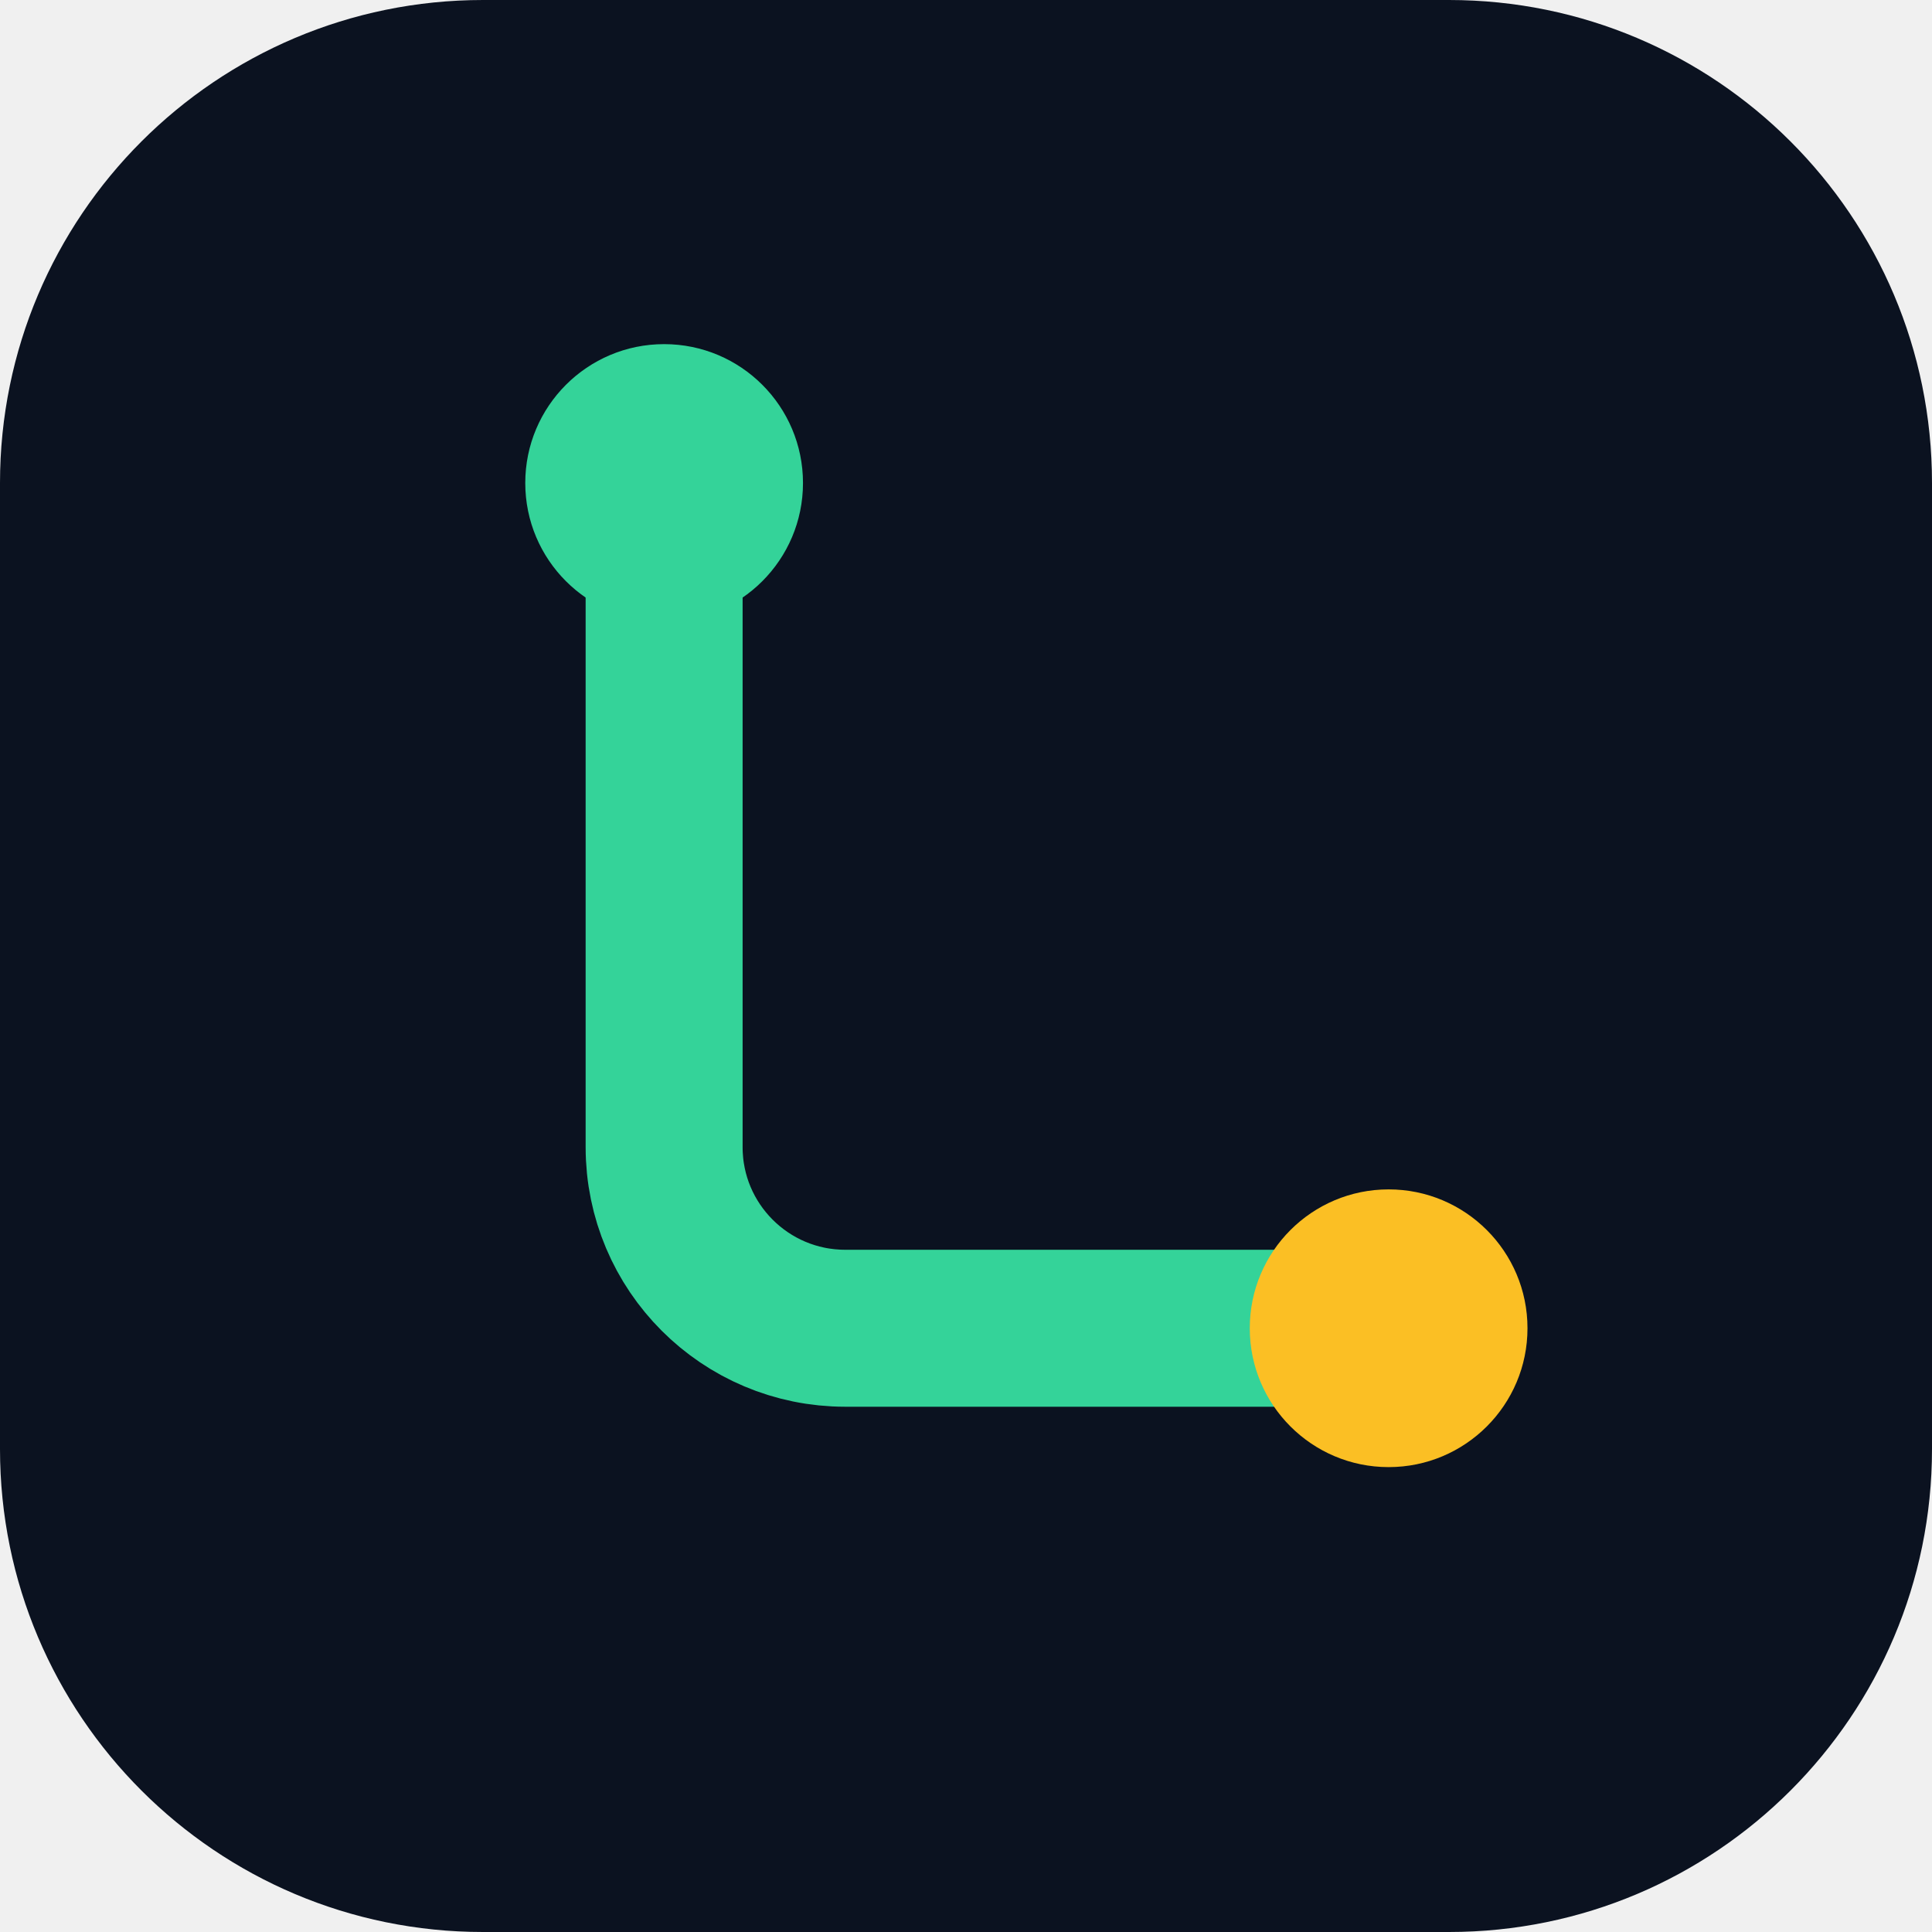
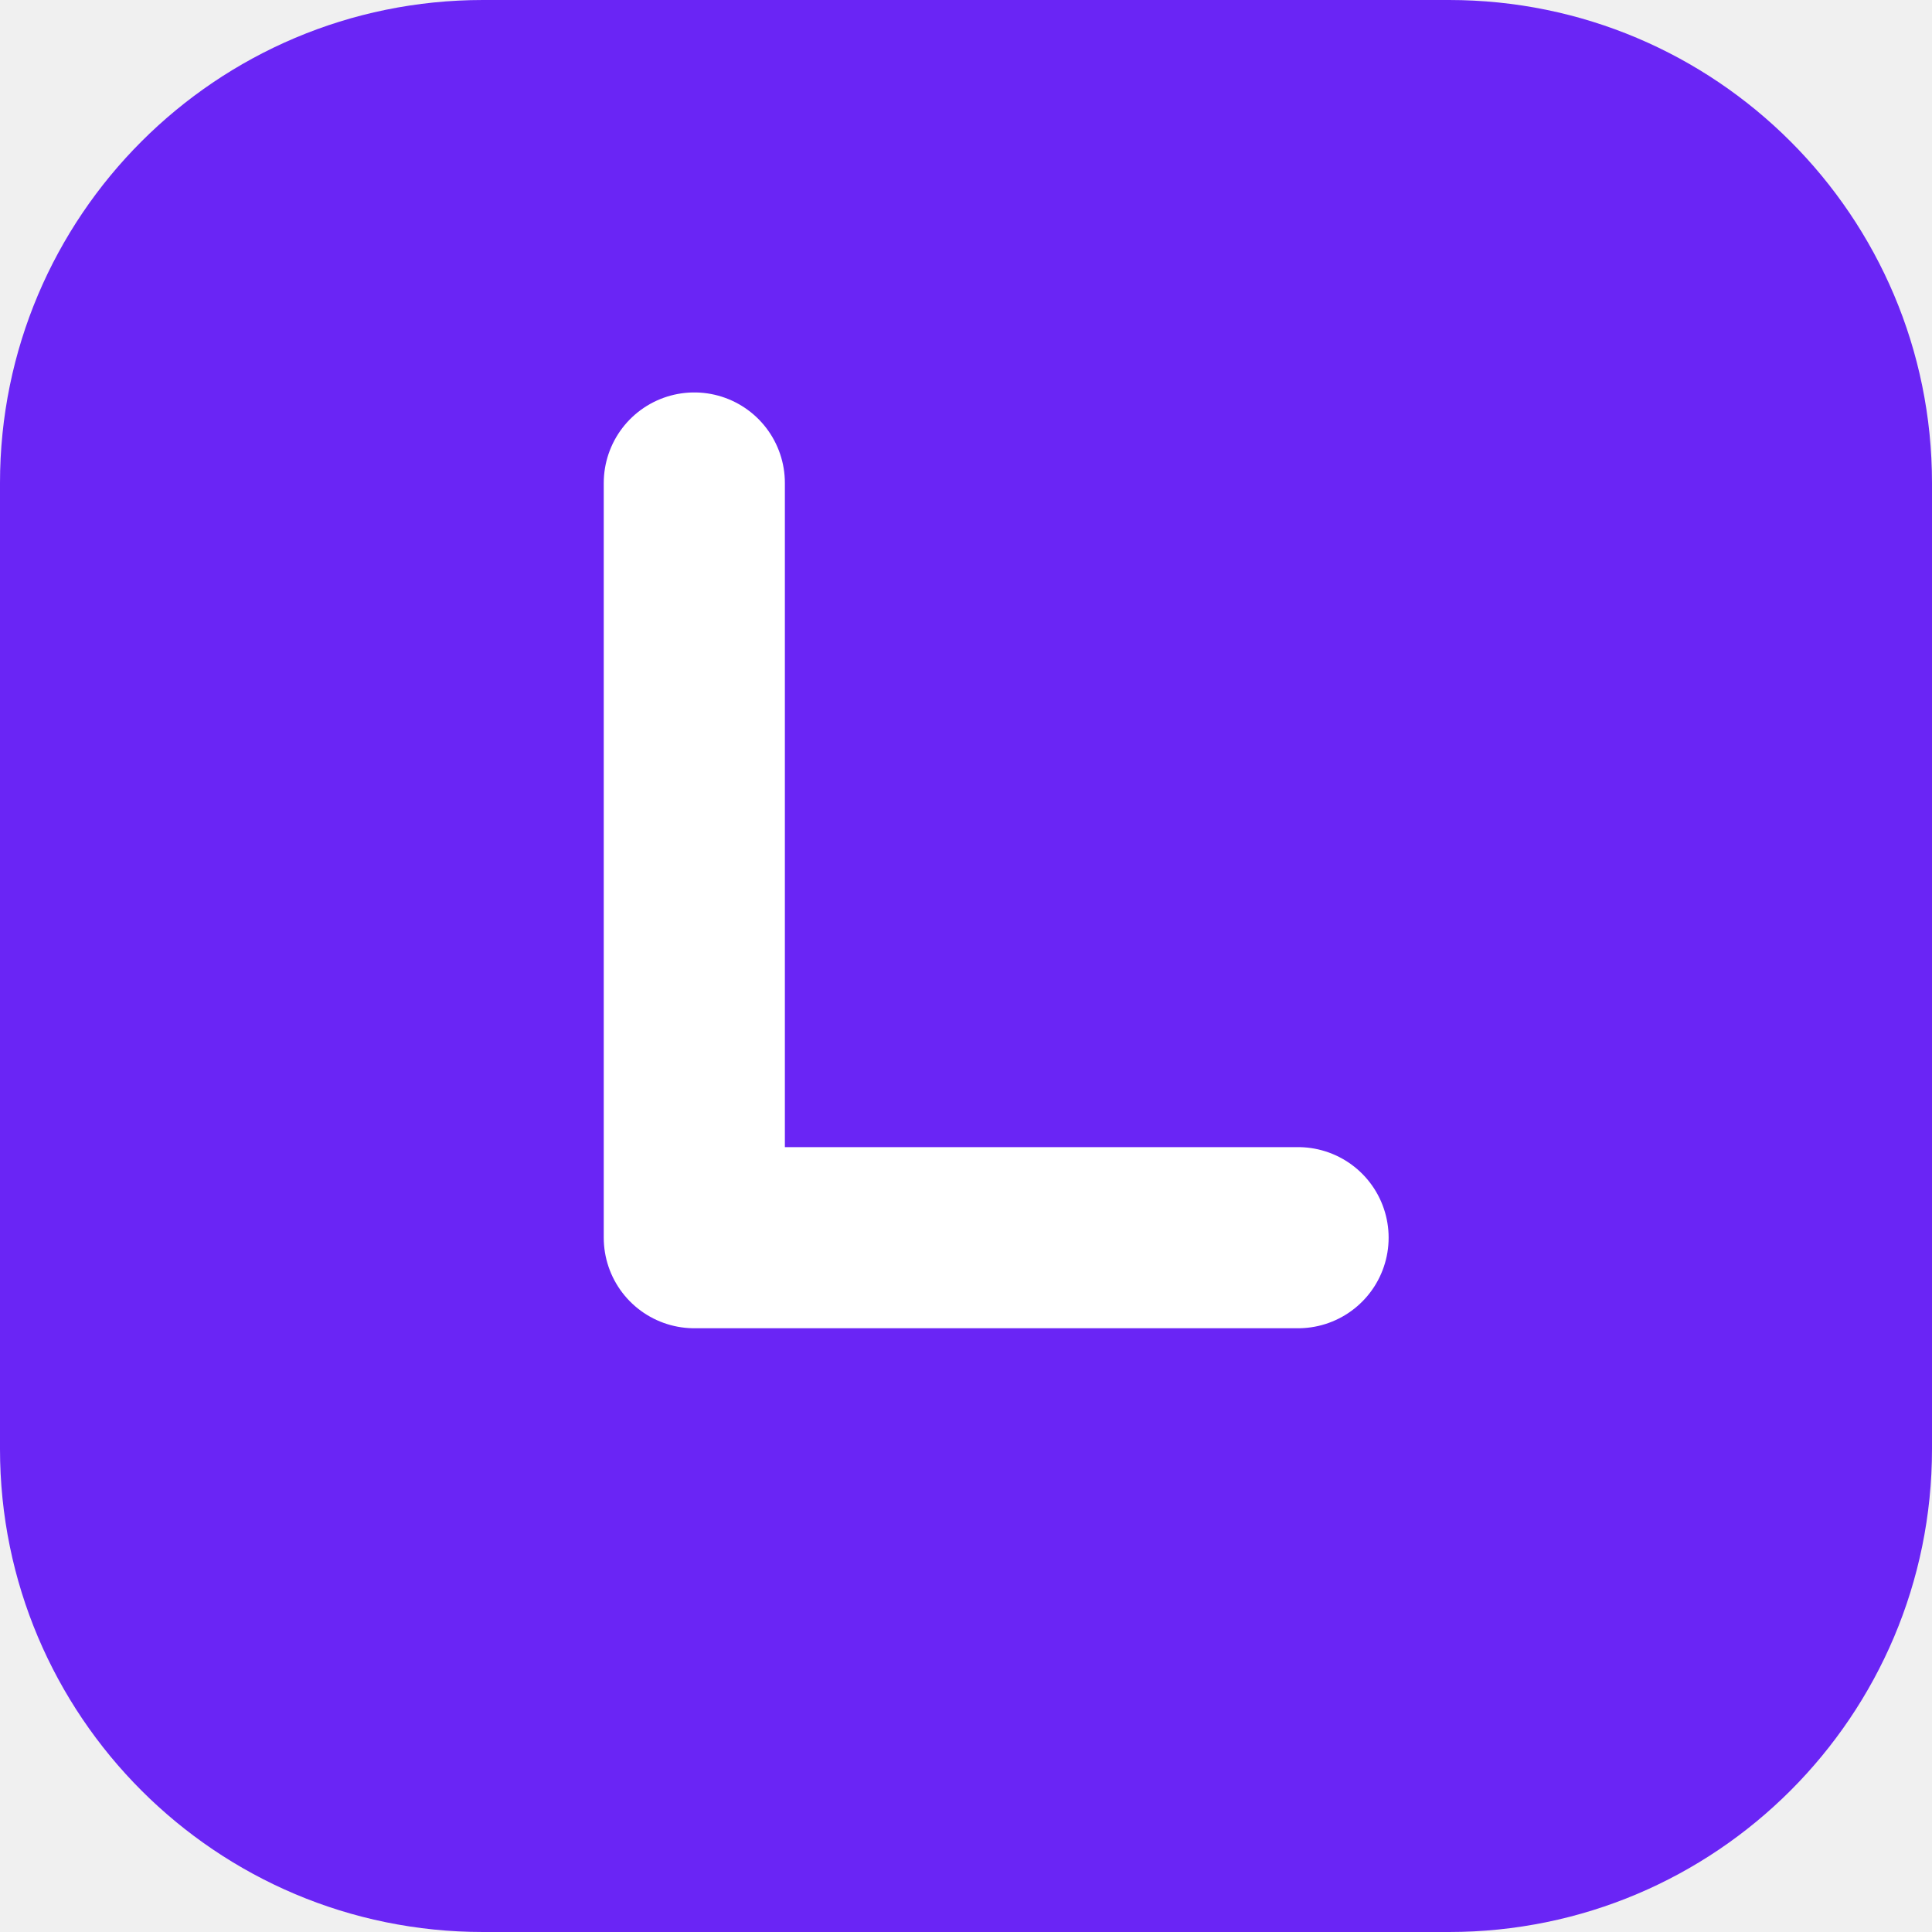
<svg xmlns="http://www.w3.org/2000/svg" width="32" height="32" viewBox="0 0 32 32" fill="none">
-   <rect width="32" height="32" rx="8" fill="#0B1220" />
-   <path d="M11 8 V19 a3 3 0 0 0 3 3 H23" stroke="#34D399" stroke-width="2.6" stroke-linecap="round" stroke-linejoin="round" />
-   <circle cx="11" cy="8" r="2.3" fill="#34D399" />
-   <circle cx="23" cy="22" r="2.3" fill="#FBBF24" />
+   <rect width="32" height="32" rx="8" fill="#6A25F5" />
+   <path d="M11.5 8 V20.5 H21.5" stroke="#FFFFFF" stroke-width="3" stroke-linecap="round" stroke-linejoin="round" />
</svg>
